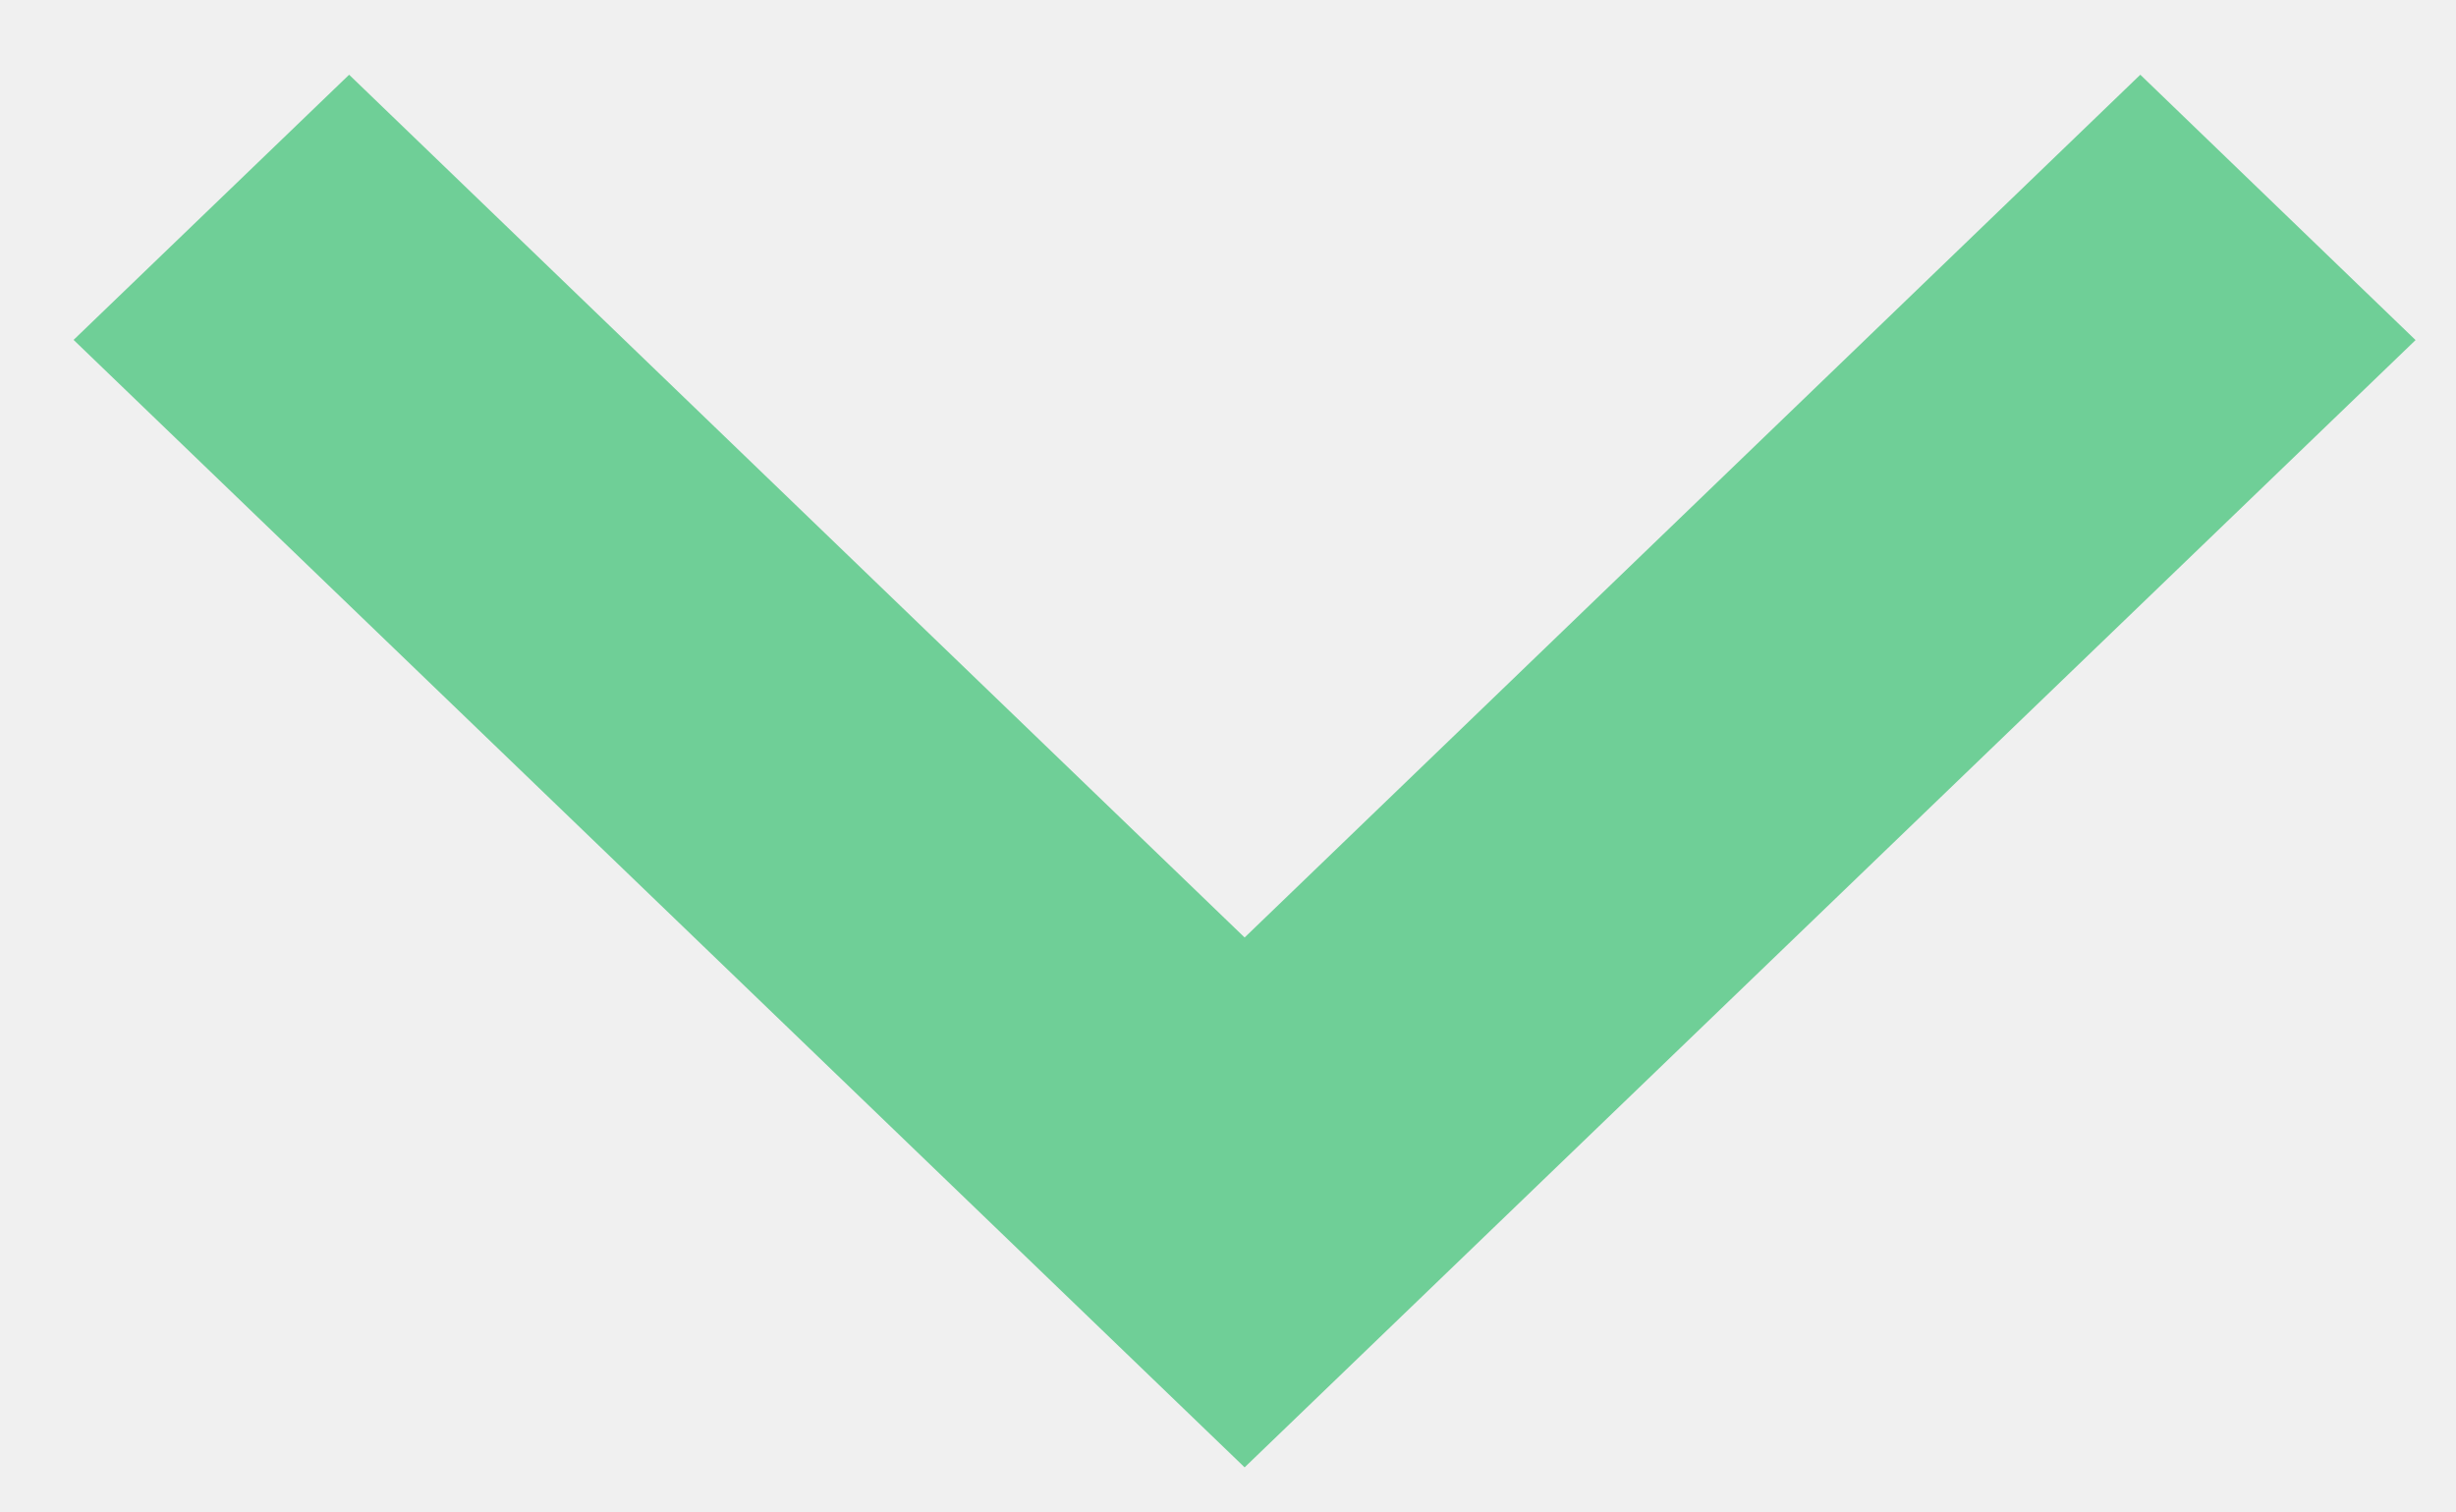
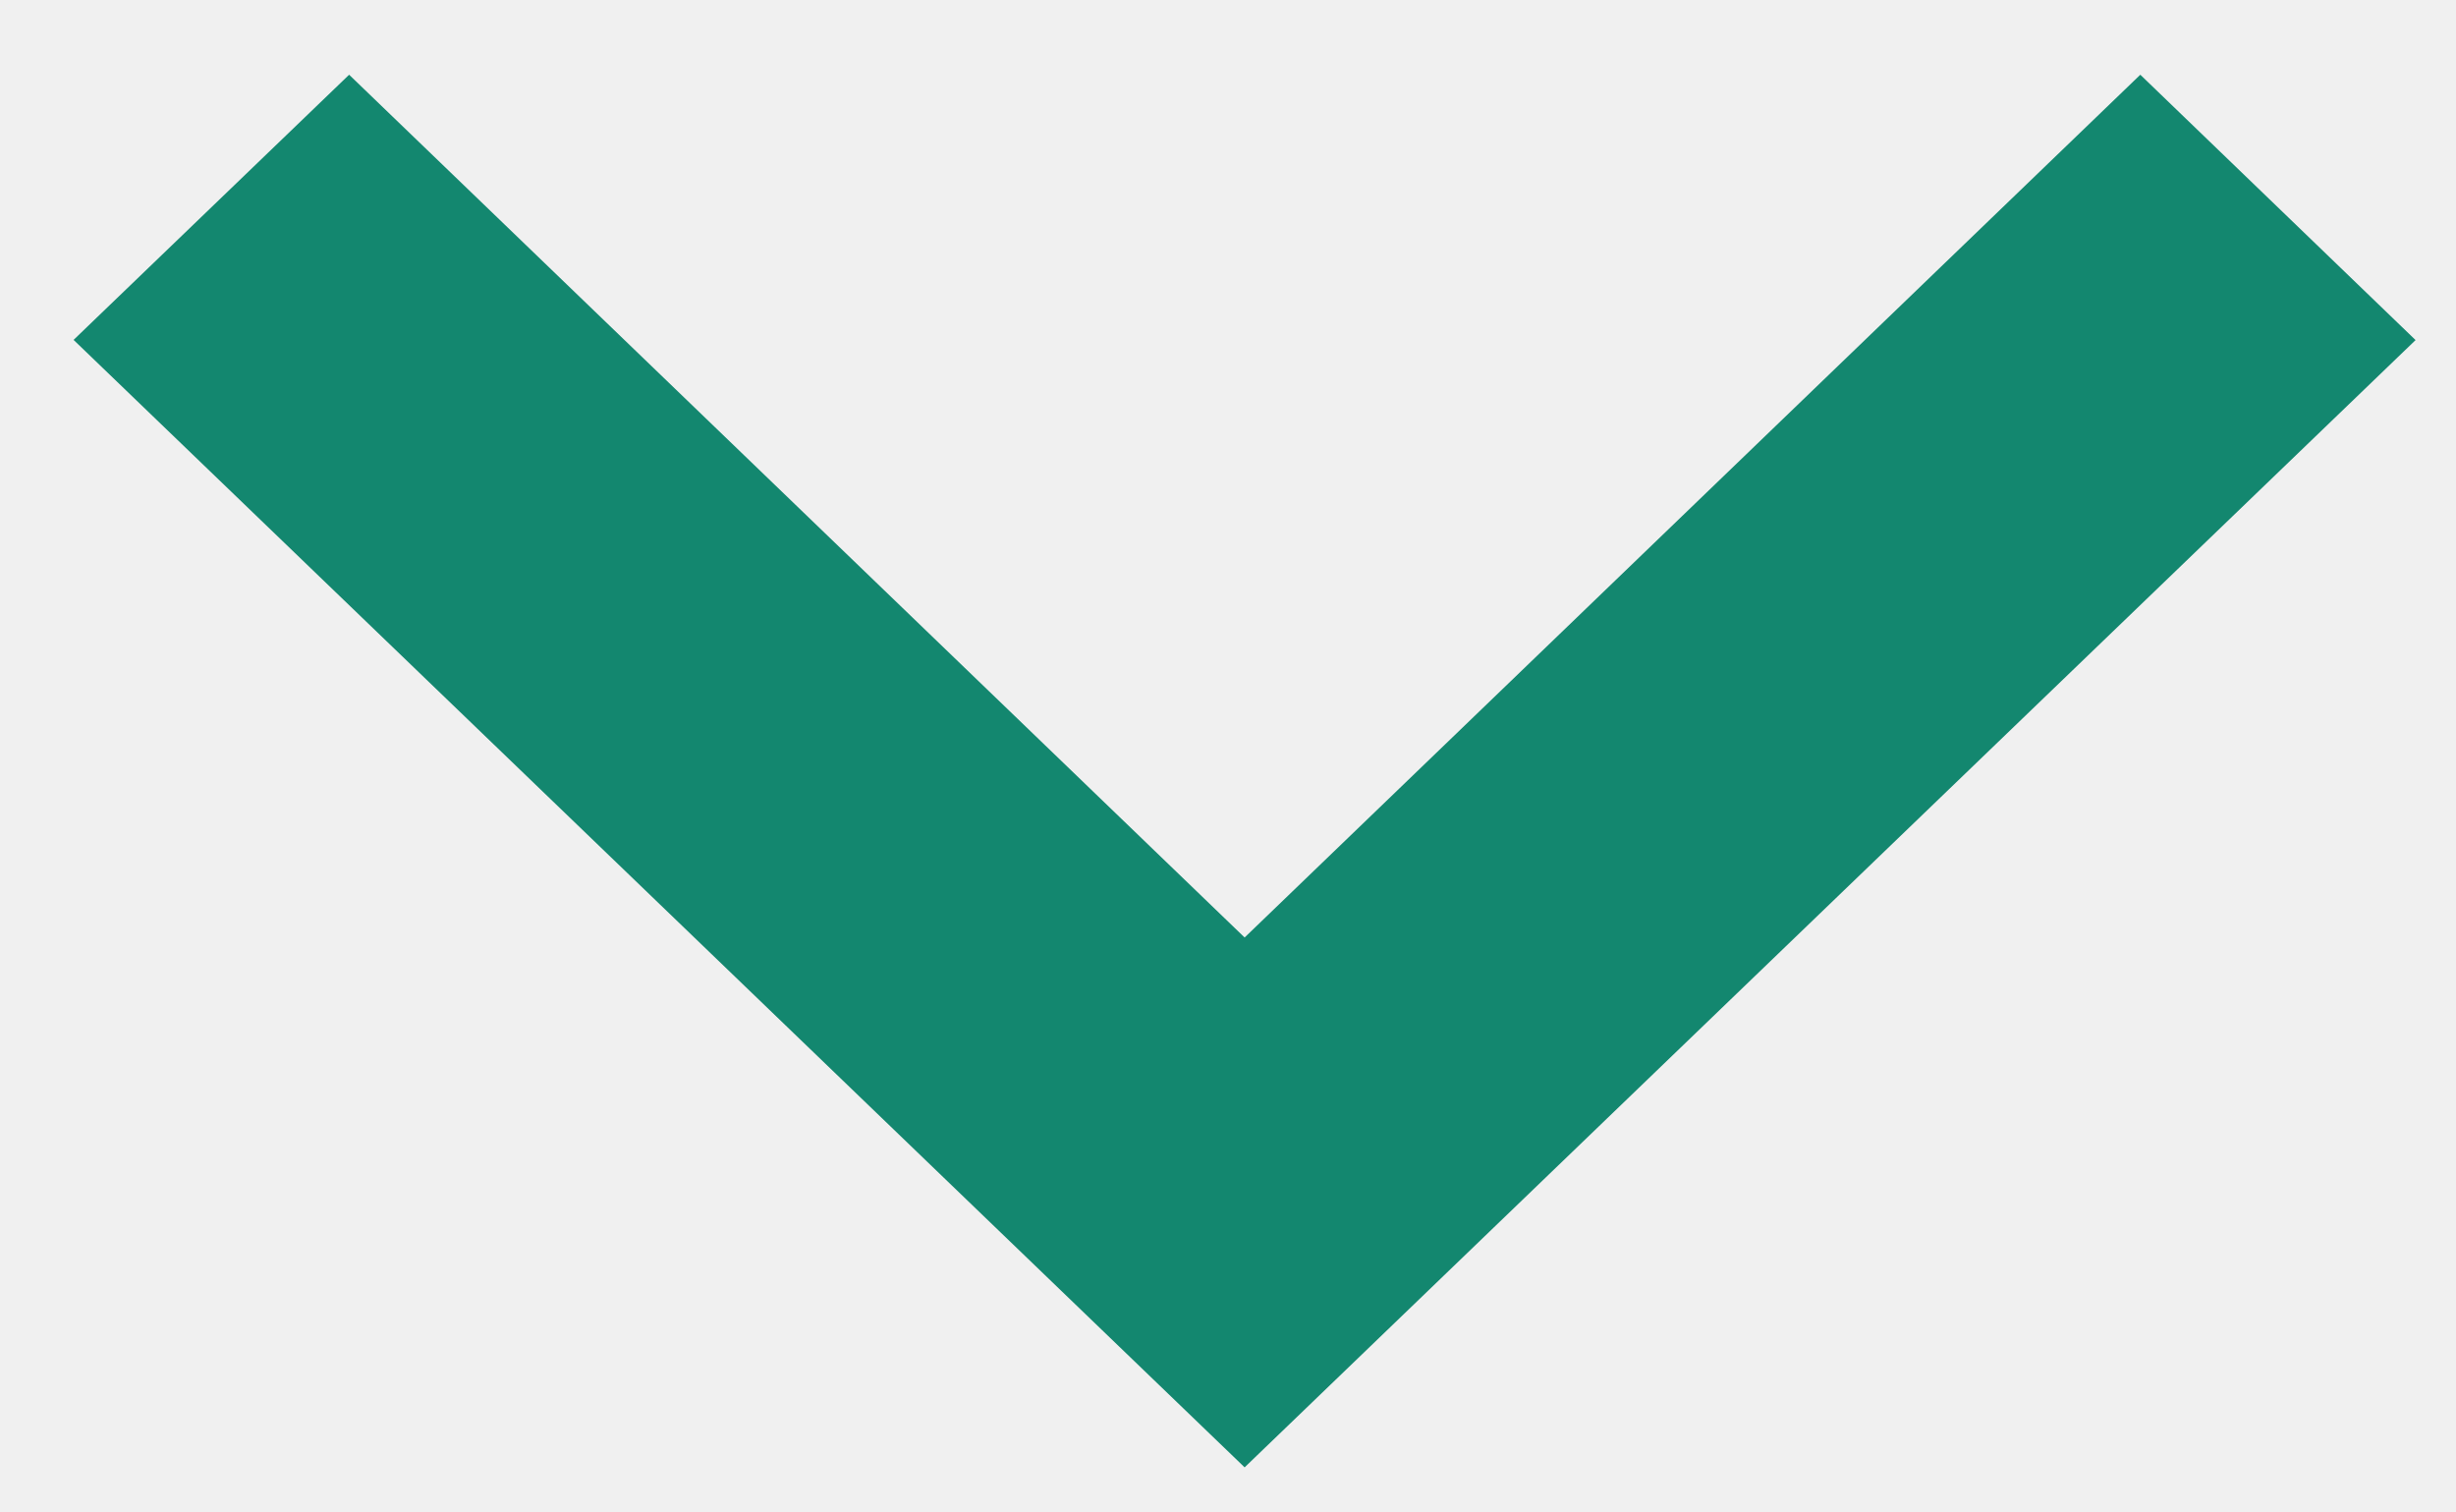
<svg xmlns="http://www.w3.org/2000/svg" width="26" height="16" viewBox="0 0 26 16" fill="none">
  <g clip-path="url(#clip0)">
-     <path d="M13.176 15.533L25.572 3.6L22.658 0.791L13.176 9.924L3.696 0.791L0.779 3.598L13.176 15.533Z" fill="#6FCF97" />
+     <path d="M13.176 15.533L25.572 3.6L22.658 0.791L13.176 9.924L3.696 0.791L0.779 3.598L13.176 15.533Z" fill="#13876F" />
  </g>
  <defs>
    <clipPath id="clip0">
      <rect width="24.793" height="14.742" fill="white" transform="translate(0.779297 0.791016)" />
    </clipPath>
  </defs>
</svg>
